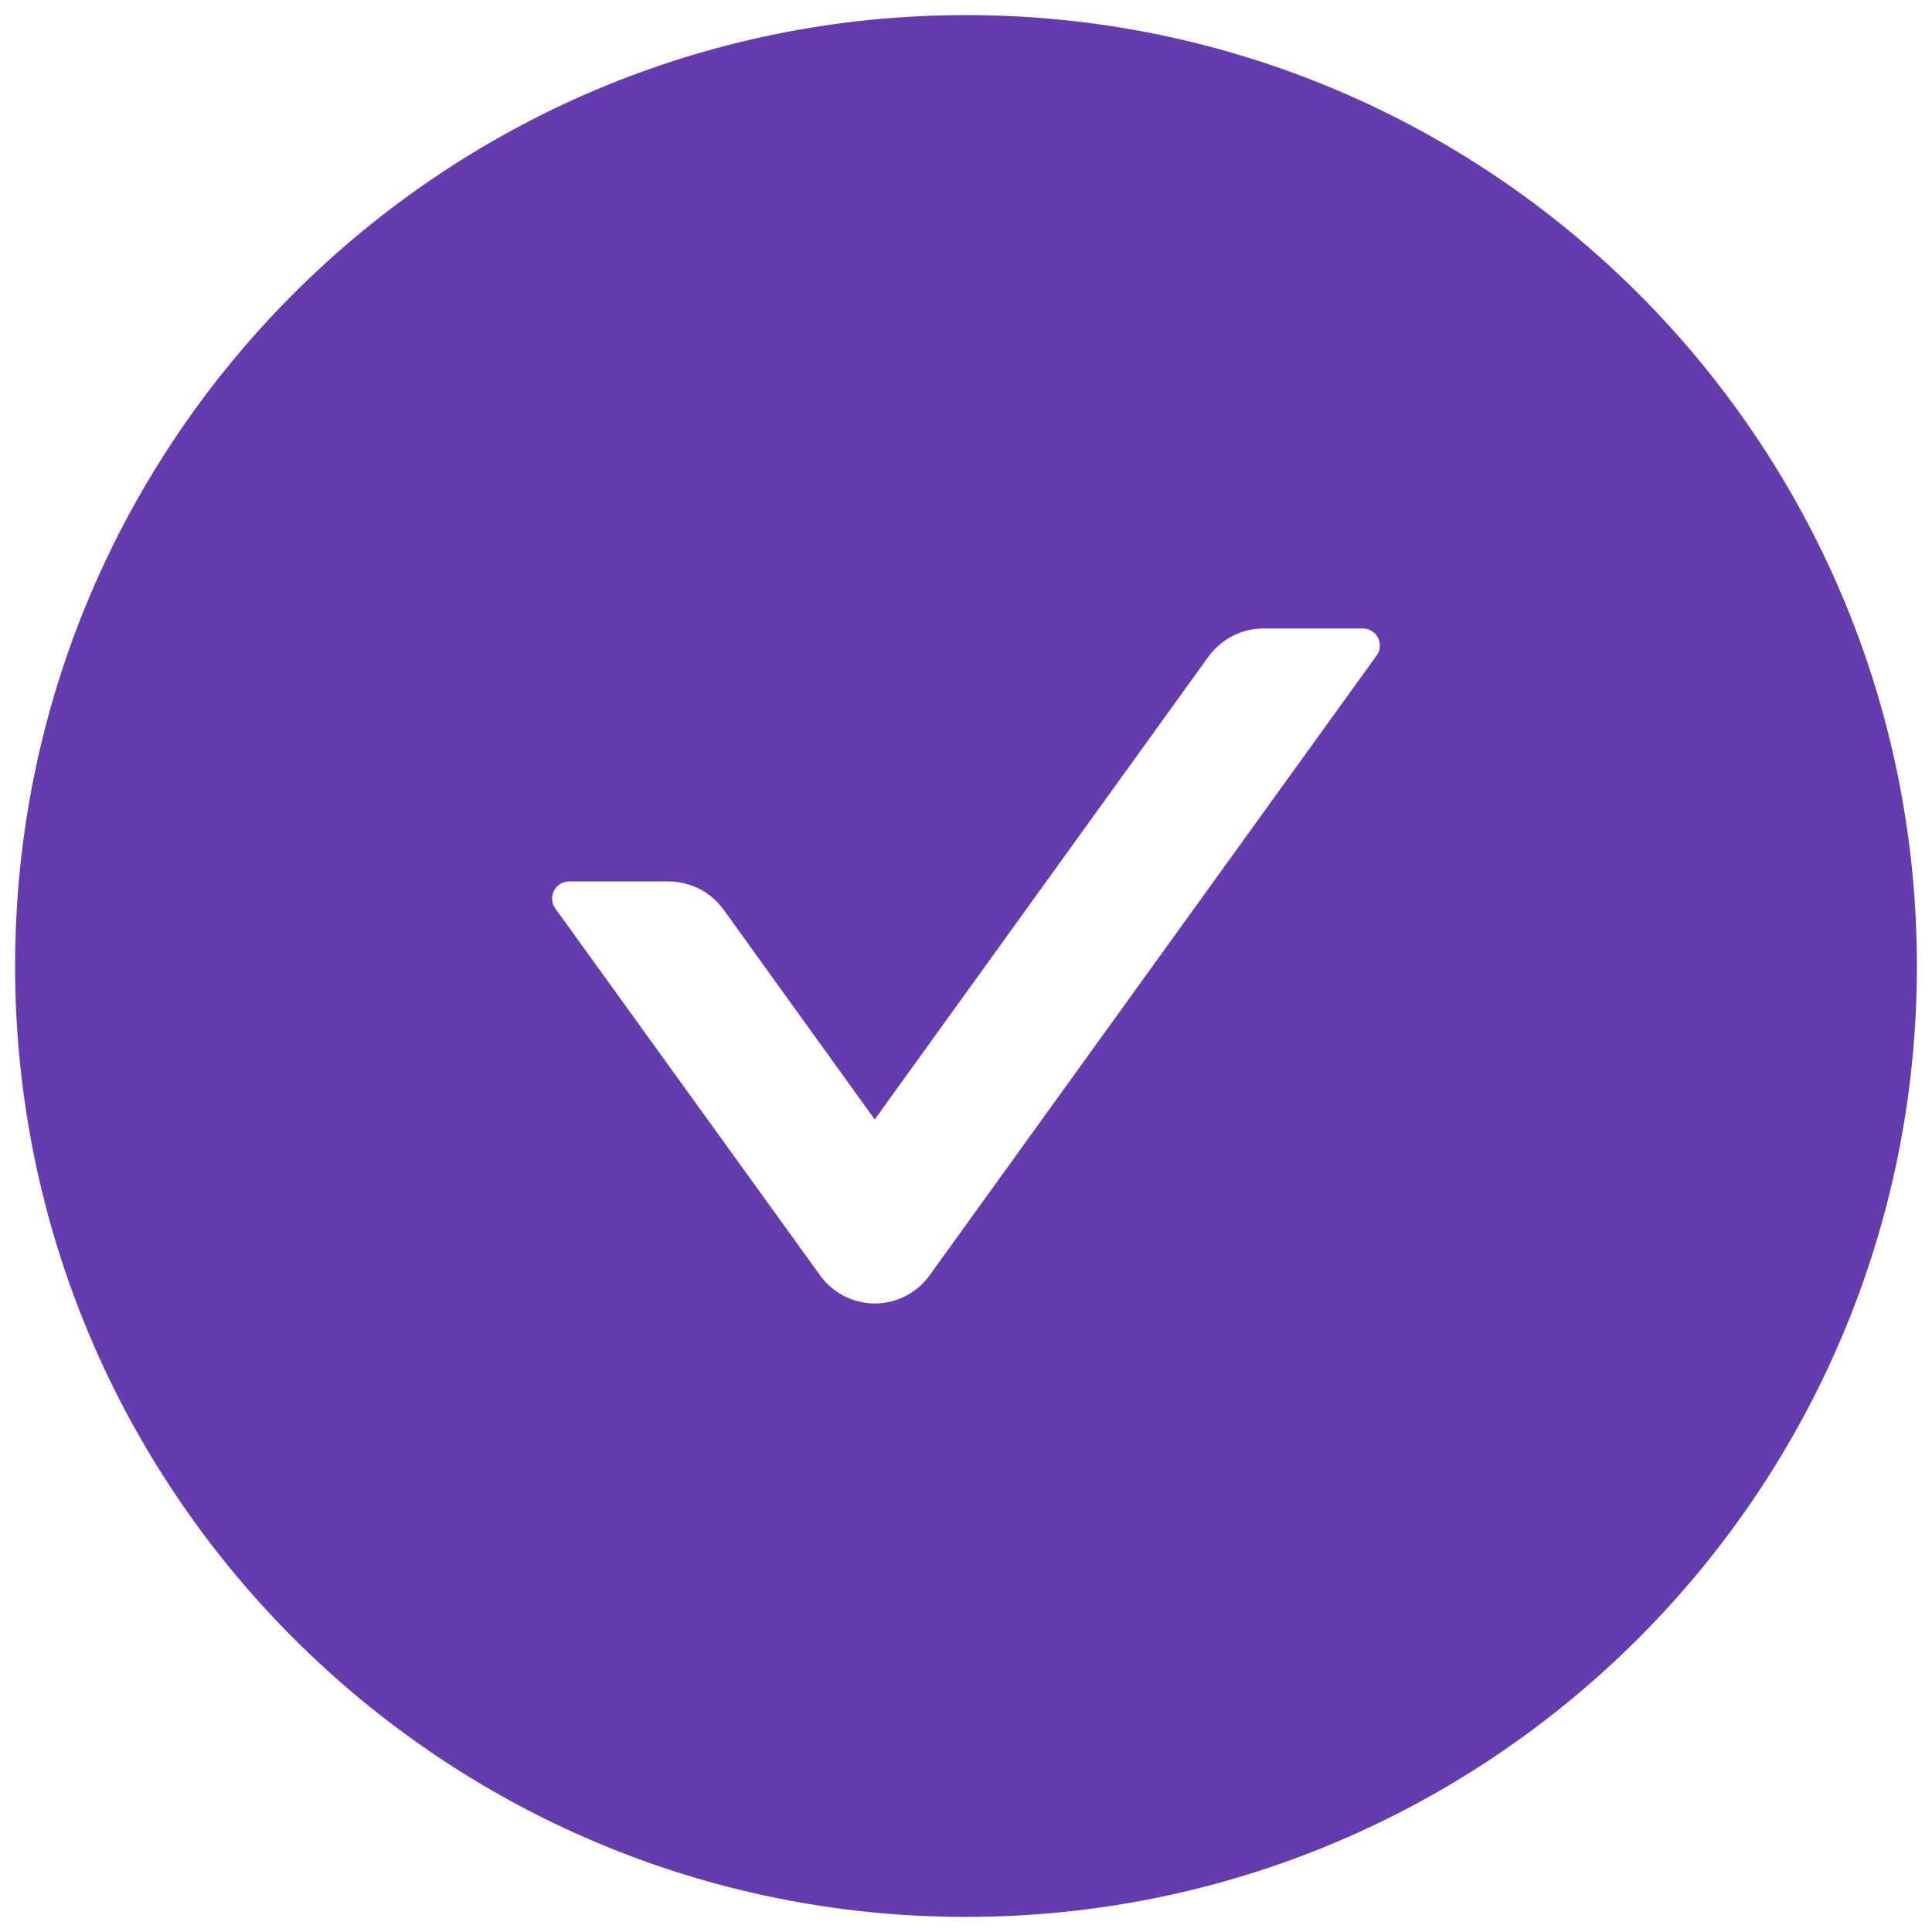
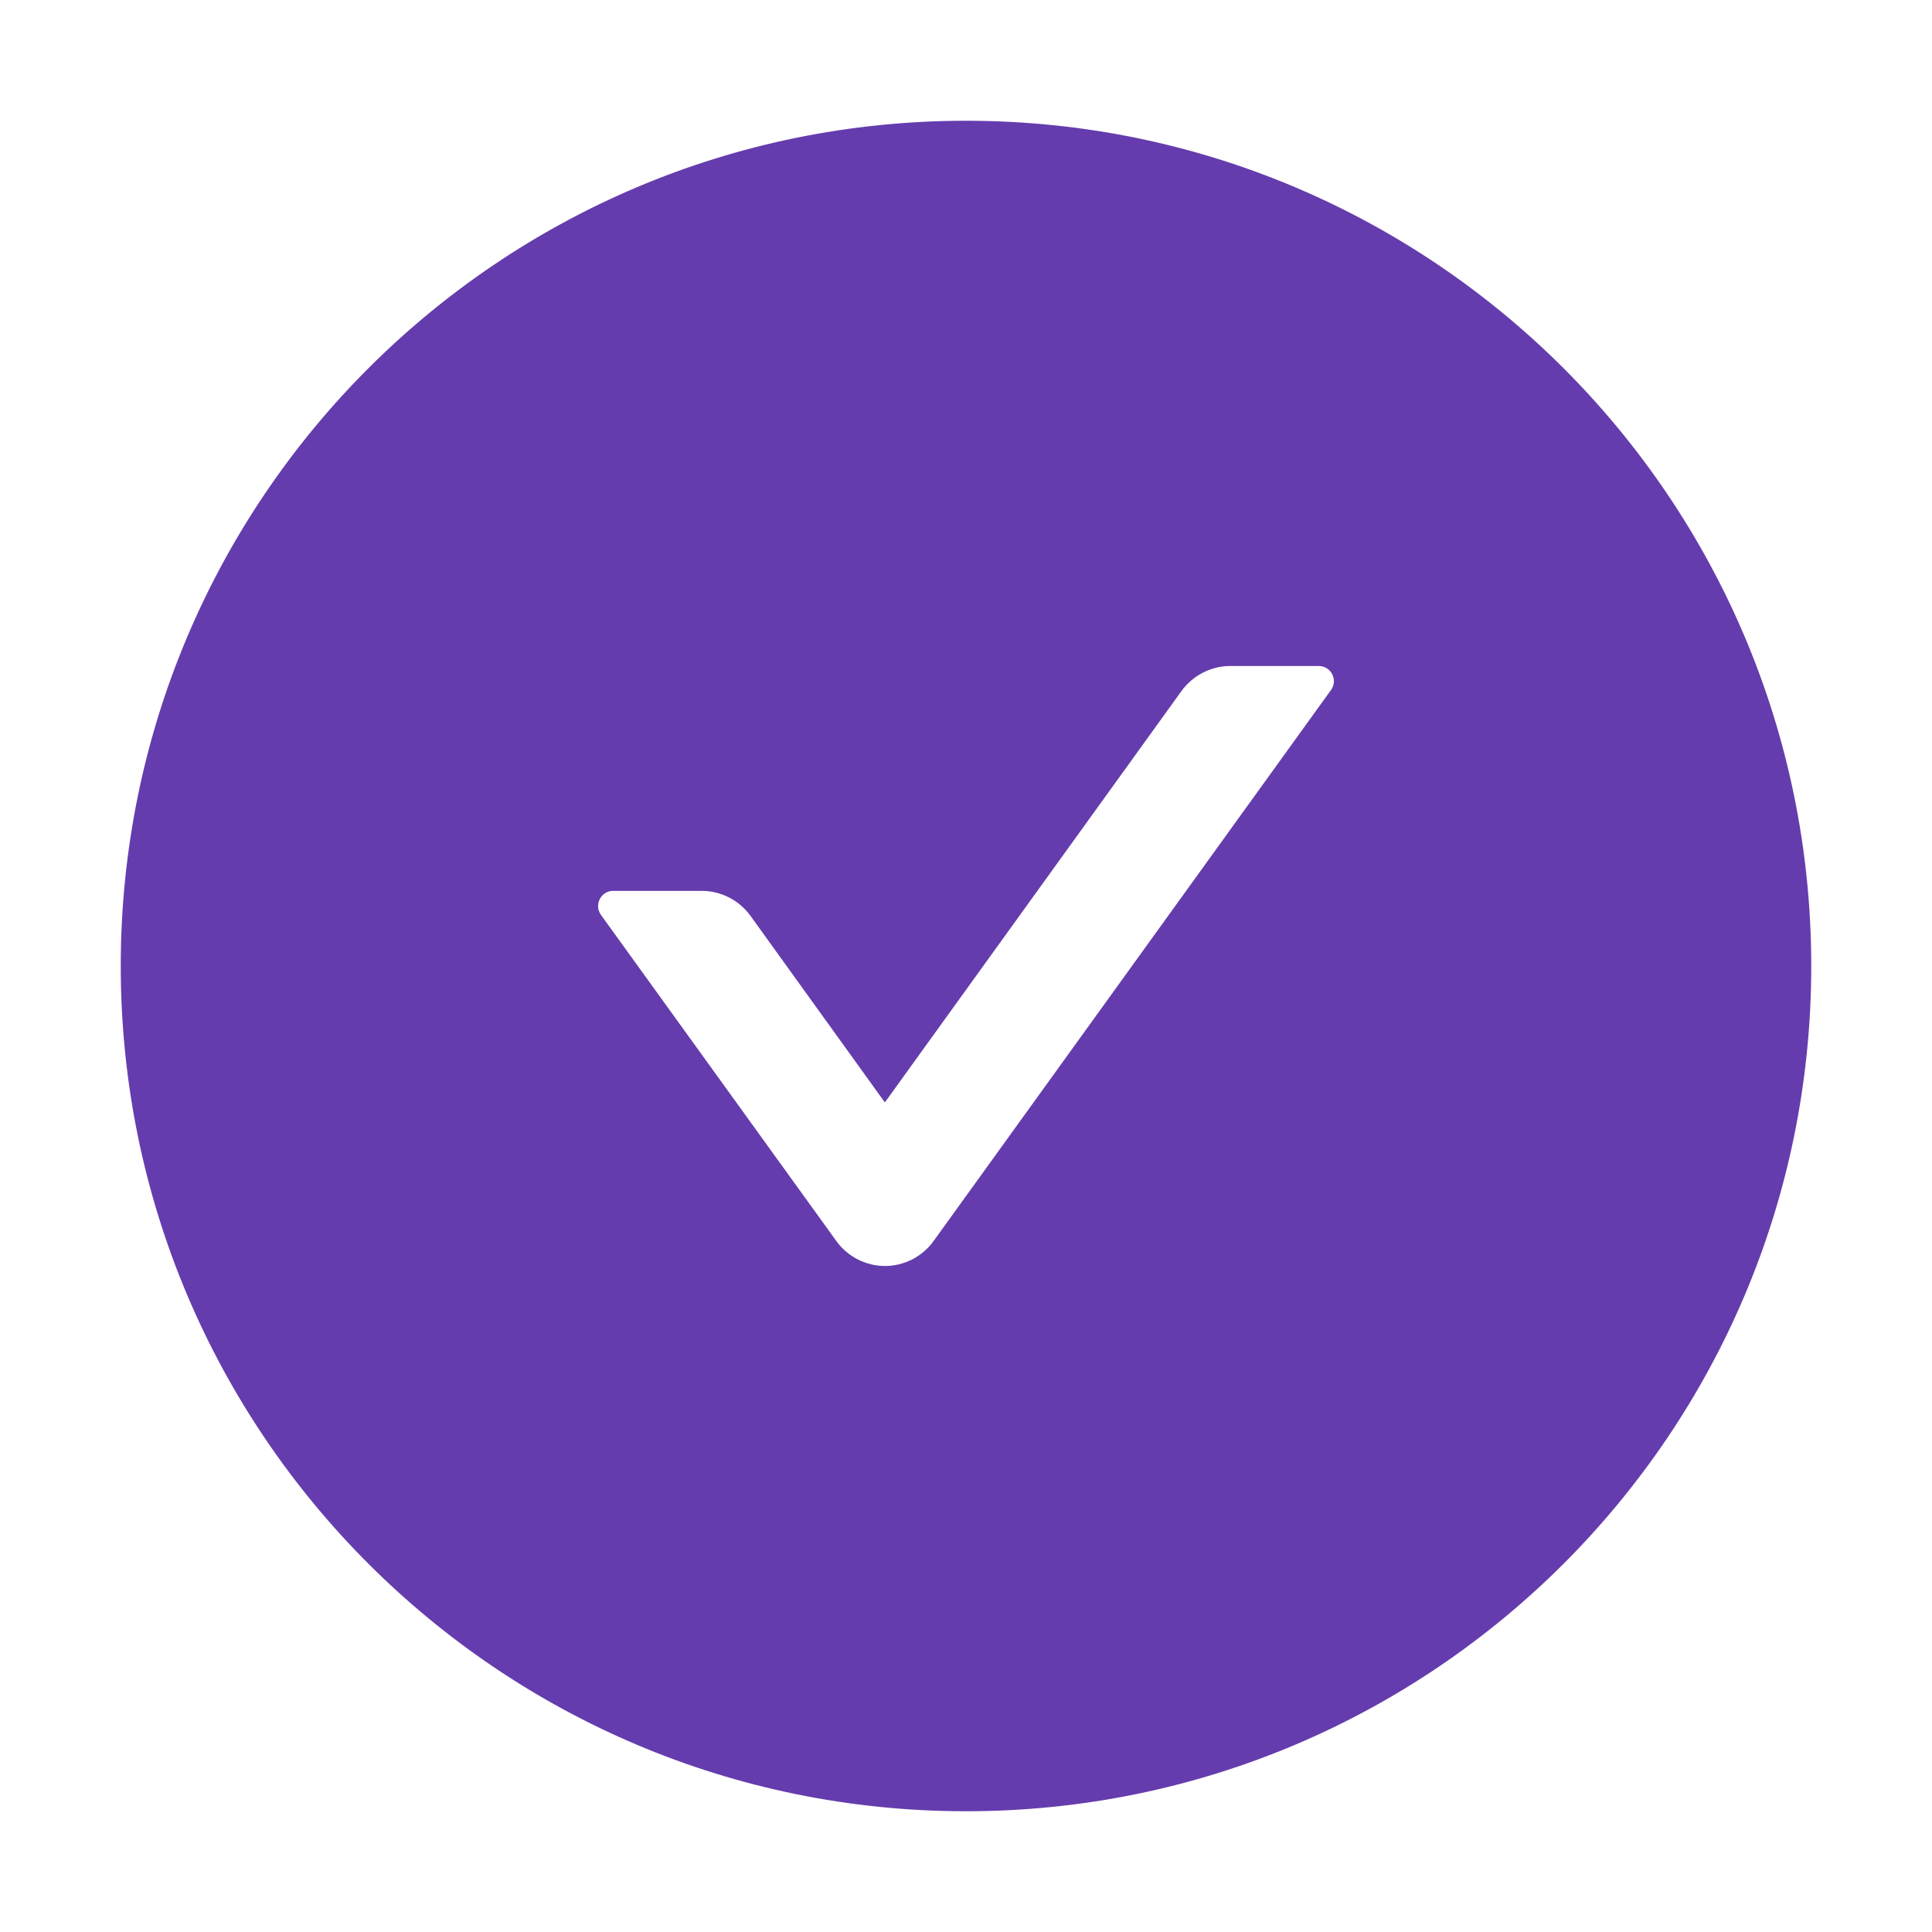
- <svg xmlns="http://www.w3.org/2000/svg" width="16" height="16" viewBox="0 0 16 16" fill="none">
-   <path d="M8 0.125C3.651 0.125 0.125 3.651 0.125 8C0.125 12.349 3.651 15.875 8 15.875C12.349 15.875 15.875 12.349 15.875 8C15.875 3.651 12.349 0.125 8 0.125ZM11.401 5.428L7.699 10.561C7.648 10.633 7.579 10.692 7.5 10.733C7.421 10.773 7.334 10.795 7.245 10.795C7.156 10.795 7.069 10.773 6.99 10.733C6.911 10.692 6.842 10.633 6.791 10.561L4.599 7.524C4.532 7.43 4.599 7.3 4.713 7.3H5.537C5.717 7.3 5.887 7.387 5.993 7.534L7.244 9.271L10.007 5.439C10.113 5.293 10.282 5.205 10.463 5.205H11.287C11.401 5.205 11.468 5.335 11.401 5.428V5.428Z" fill="#653CAD" />
+ <svg xmlns="http://www.w3.org/2000/svg" width="18" height="18" viewBox="0 0 18 18" fill="none">
+   <path d="M9 1.125C4.651 1.125 1.125 4.651 1.125 9C1.125 13.349 4.651 16.875 9 16.875C13.349 16.875 16.875 13.349 16.875 9C16.875 4.651 13.349 1.125 9 1.125ZM12.401 6.428L8.699 11.561C8.648 11.633 8.579 11.692 8.5 11.733C8.421 11.773 8.334 11.795 8.245 11.795C8.156 11.795 8.069 11.773 7.99 11.733C7.911 11.692 7.842 11.633 7.791 11.561L5.599 8.524C5.532 8.43 5.599 8.3 5.713 8.3H6.537C6.717 8.3 6.887 8.387 6.993 8.534L8.244 10.271L11.007 6.439C11.113 6.293 11.282 6.205 11.463 6.205H12.287C12.401 6.205 12.468 6.335 12.401 6.428Z" fill="#653CAD" />
</svg>
